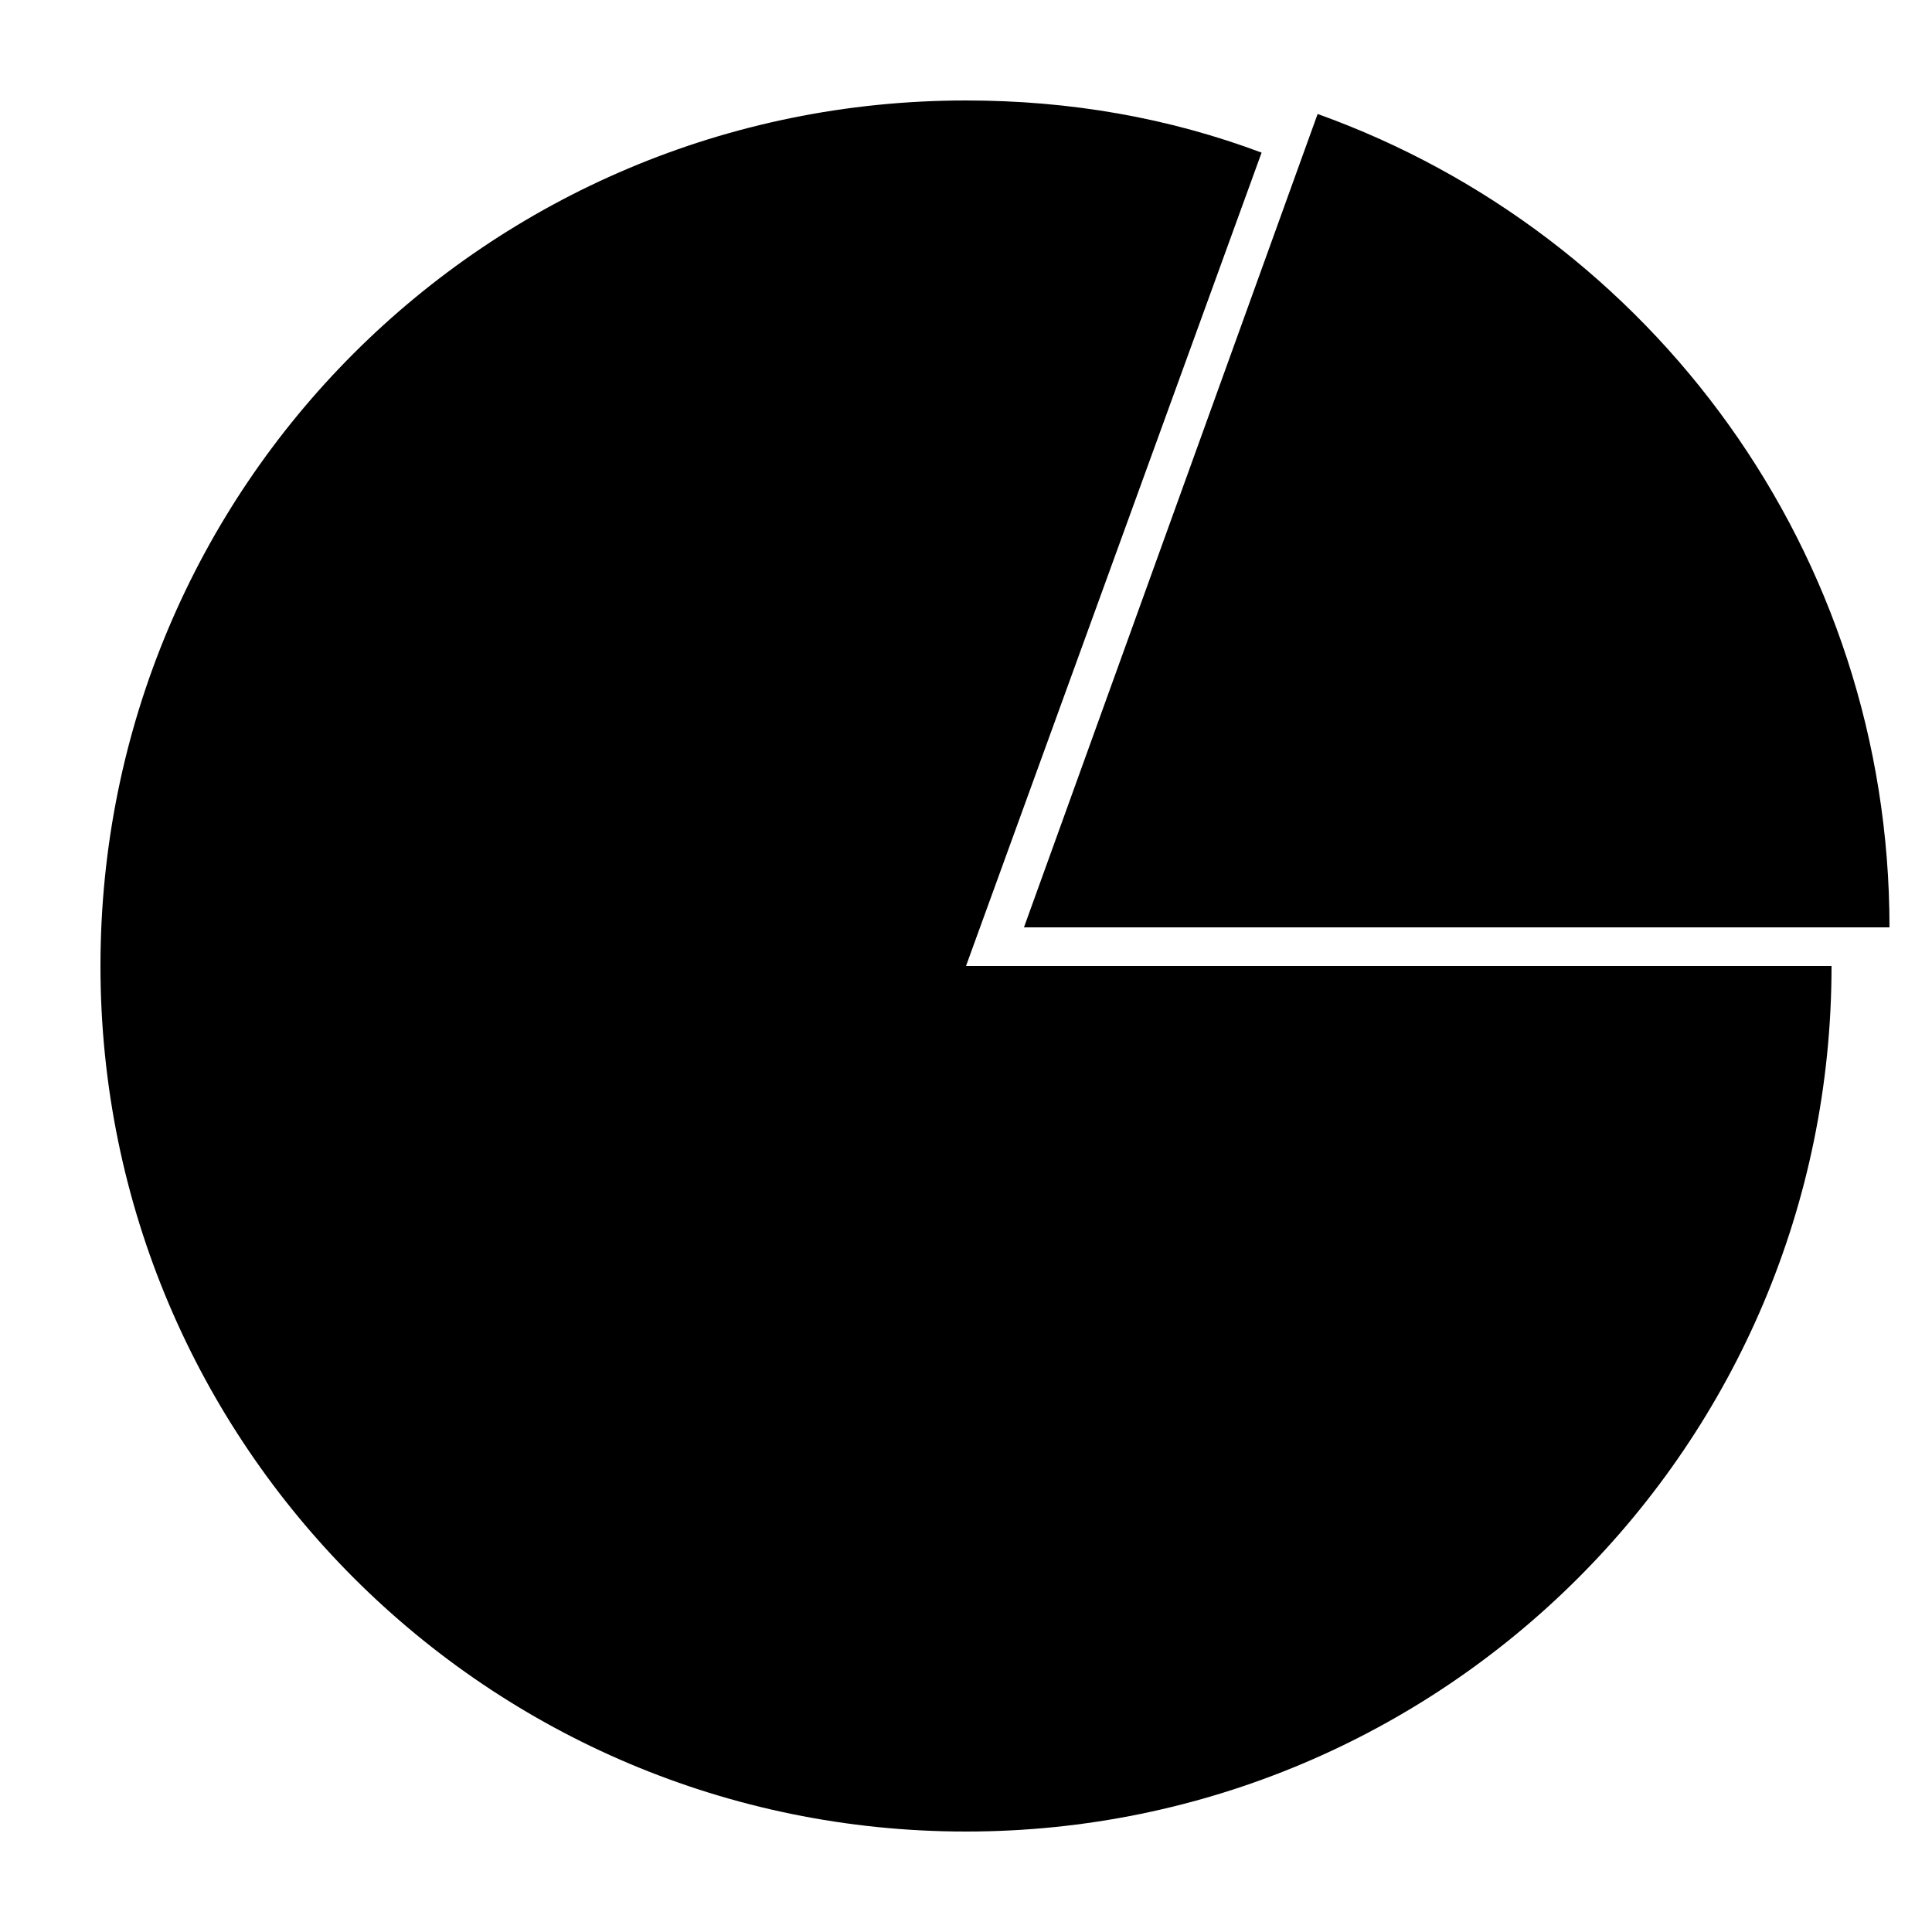
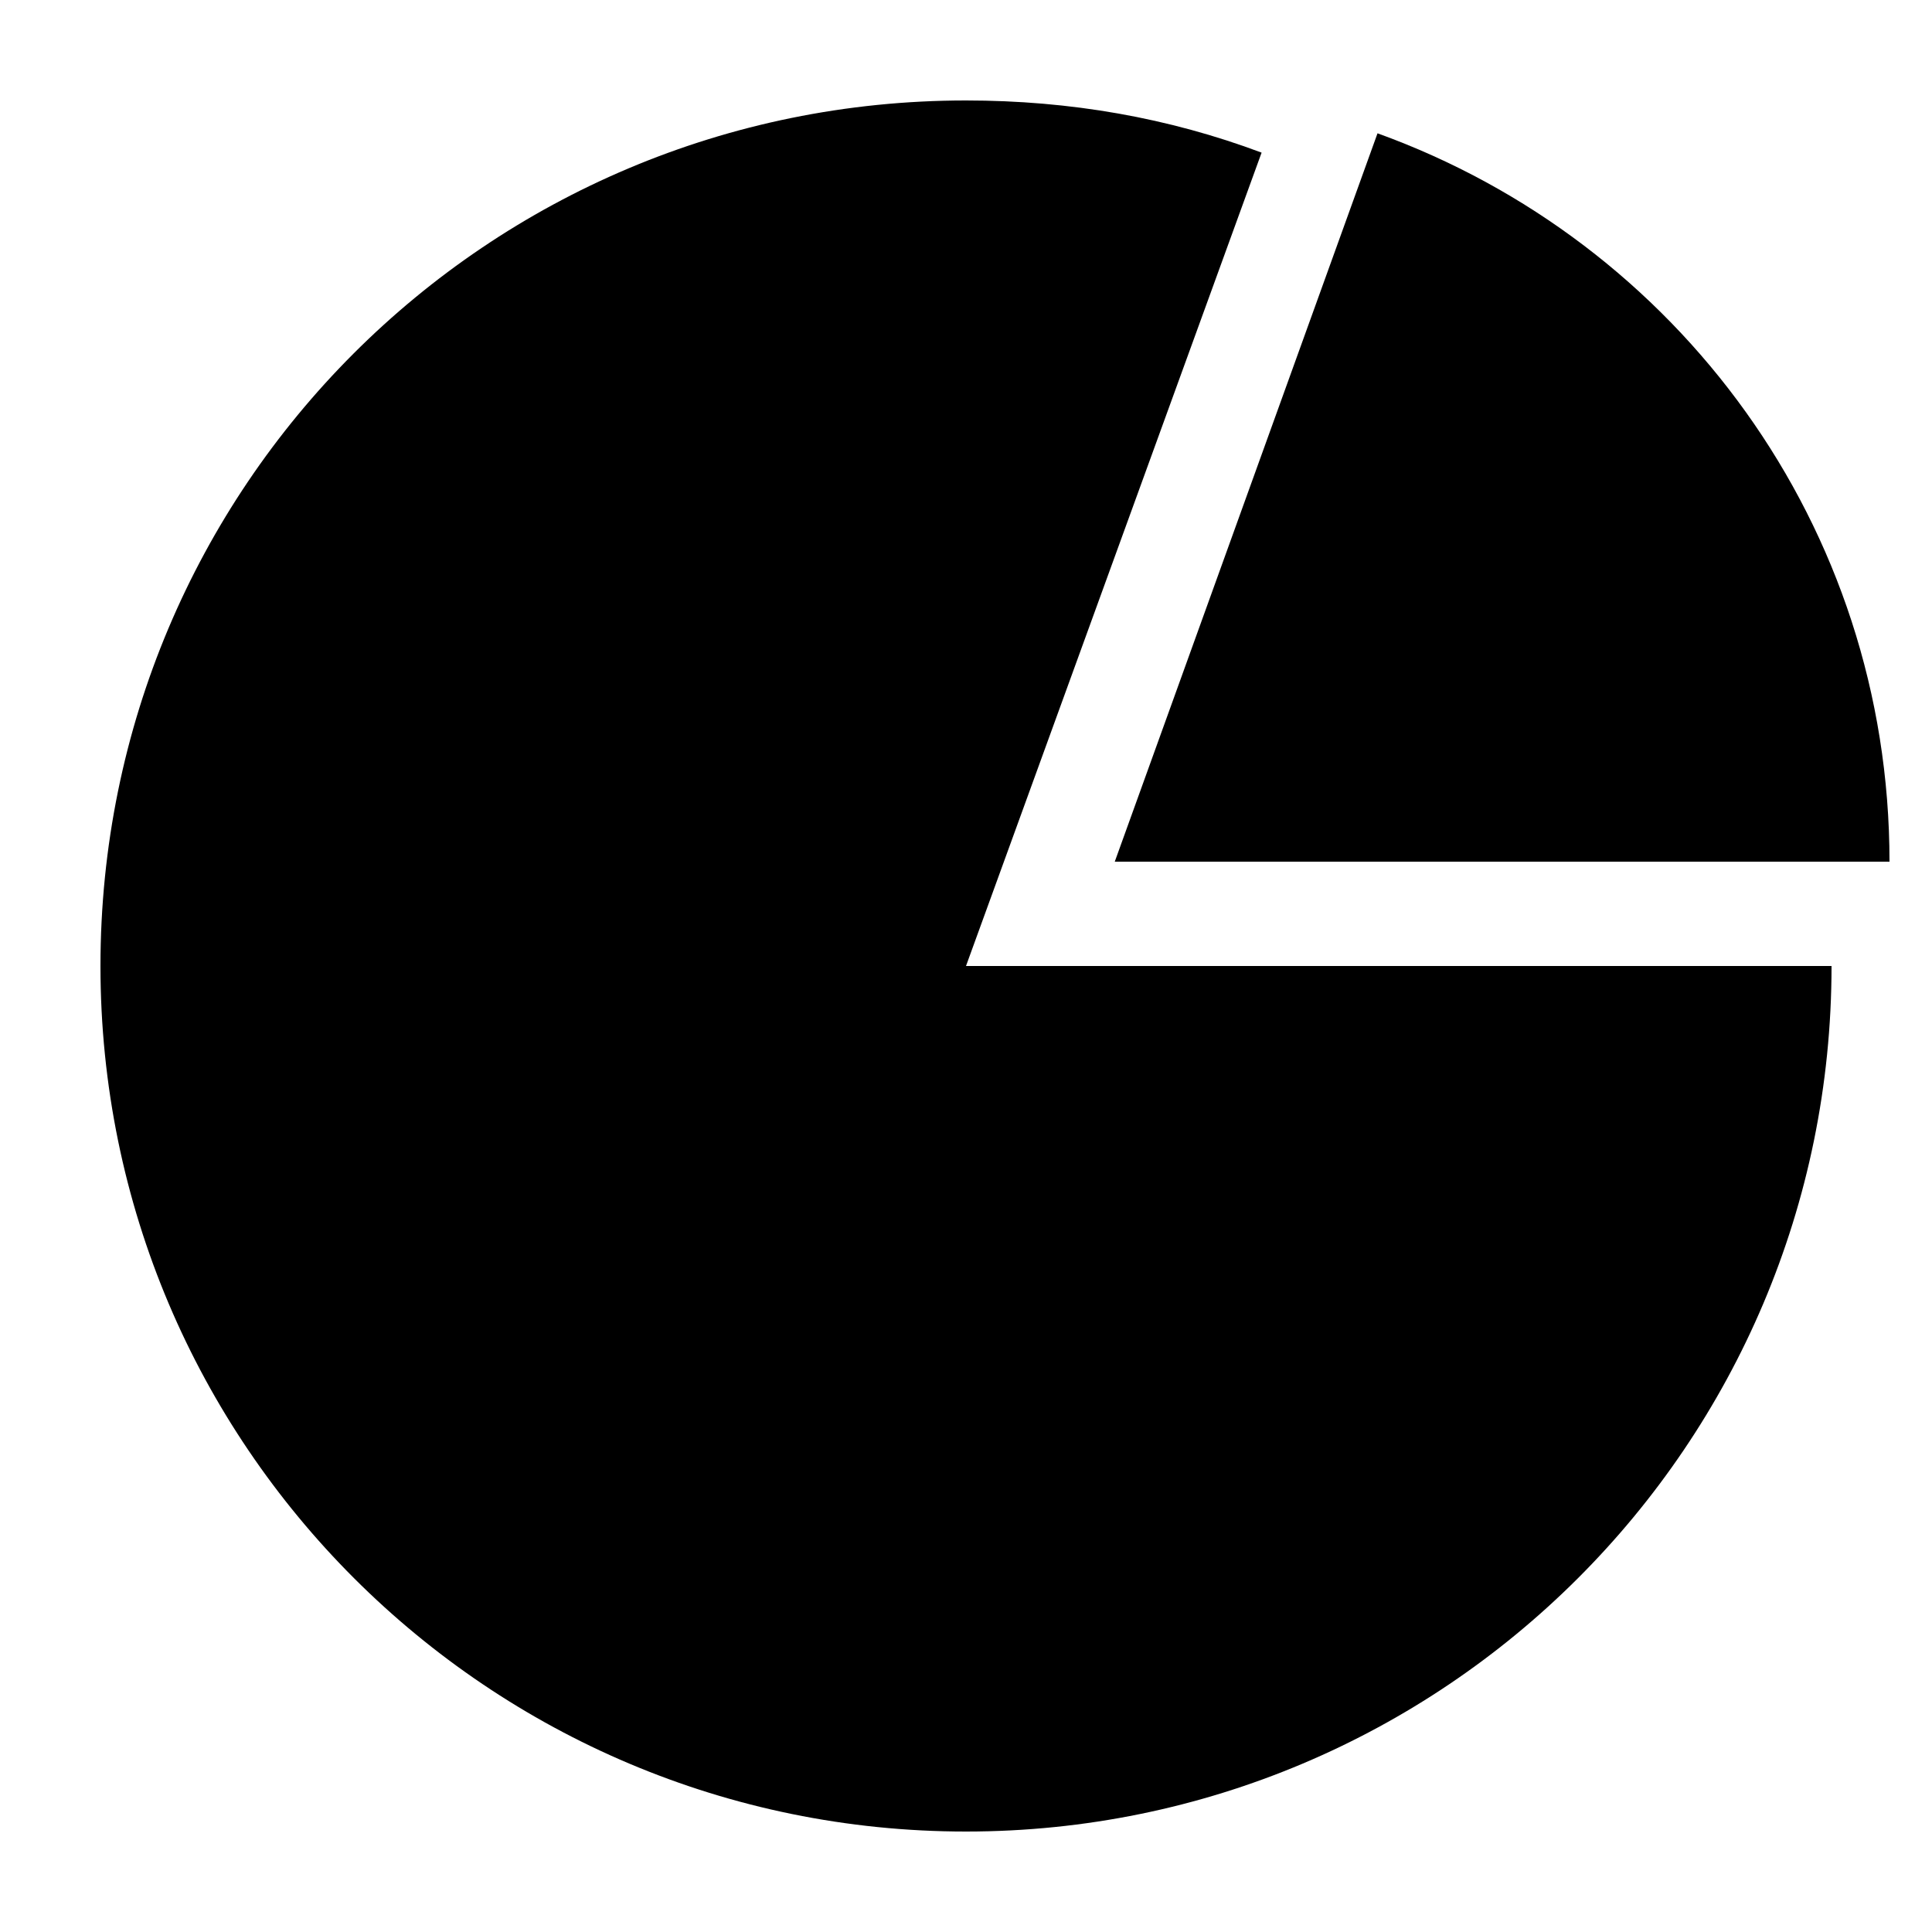
<svg xmlns="http://www.w3.org/2000/svg" version="1.1" id="Layer_1" x="0px" y="0px" viewBox="0 0 100 100" enable-background="new 0 0 100 100" xml:space="preserve">
-   <path d="M65.3,7.9C60.5,6.1,55.4,5.2,50,5.2C25.2,5.2,5.2,25.2,5.2,50c0,24.8,20.1,44.8,44.8,44.8S94.8,74.8,94.8,50H50L65.3,7.9z" />
-   <path d="M53,48h44.8c0-19.4-12.3-35.9-29.6-42.1L53,48z" />
+   <path d="M65.3,7.9C60.5,6.1,55.4,5.2,50,5.2C25.2,5.2,5.2,25.2,5.2,50S25.3,94.8,50,94.8s44.8-20,44.8-44.8H50L65.3,7.9z" />
+   <path d="M57.7,44.6h40.1c0-17.4-11-32.1-26.5-37.7L57.7,44.6z" />
</svg>
